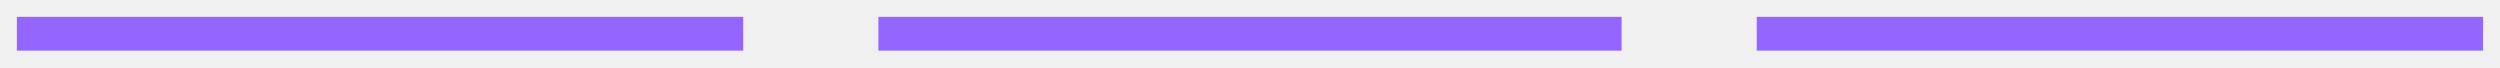
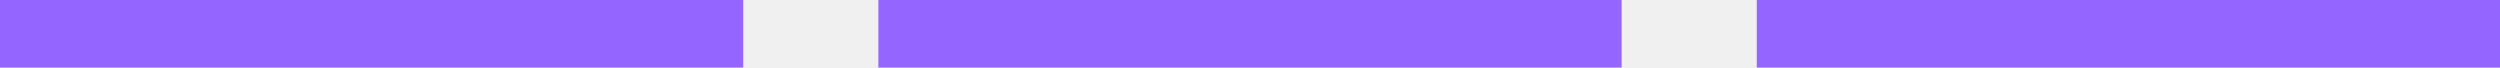
<svg xmlns="http://www.w3.org/2000/svg" width="74" height="2" viewBox="0 0 74 2" fill="none">
-   <defs>
-     <clipPath id="clip1474_98951">
-       <rect id="Frame 31976" rx="0" width="73" height="1" transform="translate(0.5 0.5)" fill="white" fill-opacity="0" />
-     </clipPath>
-   </defs>
-   <g clip-path="url(#clip1474_98951)">
-     <path id="Vector" d="M0 0L22 0L22 2L0 2L0 0ZM26 0L48 0L48 2L26 2L26 0ZM74 0L52 0L52 2L74 2L74 0Z" fill="#9466FF" fill-opacity="1" fill-rule="evenodd" />
-     <rect id="Rectangle 347" x="78" width="20" height="2" fill="#9466FF" fill-opacity="1" />
-     <rect id="Rectangle 346" x="102" width="18" height="2" fill="#9466FF" fill-opacity="1" />
-     <rect id="Rectangle 345" x="124" width="16" height="2" fill="#9466FF" fill-opacity="1" />
-     <rect id="Rectangle 344" x="144" width="14" height="2" fill="#9466FF" fill-opacity="1" />
-     <rect id="Rectangle 343" x="162" width="12" height="2" fill="#9466FF" fill-opacity="1" />
-     <rect id="Rectangle 342" x="178" width="10" height="2" fill="#9466FF" fill-opacity="1" />
-     <rect id="Rectangle 341" x="192" width="8" height="2" fill="#9466FF" fill-opacity="1" />
-     <rect id="Rectangle 340" x="204" width="6" height="2" fill="#9466FF" fill-opacity="1" />
-     <rect id="Rectangle 339" x="214" width="4" height="2" fill="#9466FF" fill-opacity="1" />
-     <rect id="Rectangle 338" x="222" width="2" height="2" fill="#9466FF" fill-opacity="1" />
-   </g>
+   <path d="M0 0H22V2H0V0Z" fill="#9466FF" />
+   <path d="M26 0H48V2H26V0Z" fill="#9466FF" />
+   <path d="M52 0H74V2H52V0Z" fill="#9466FF" />
</svg>
